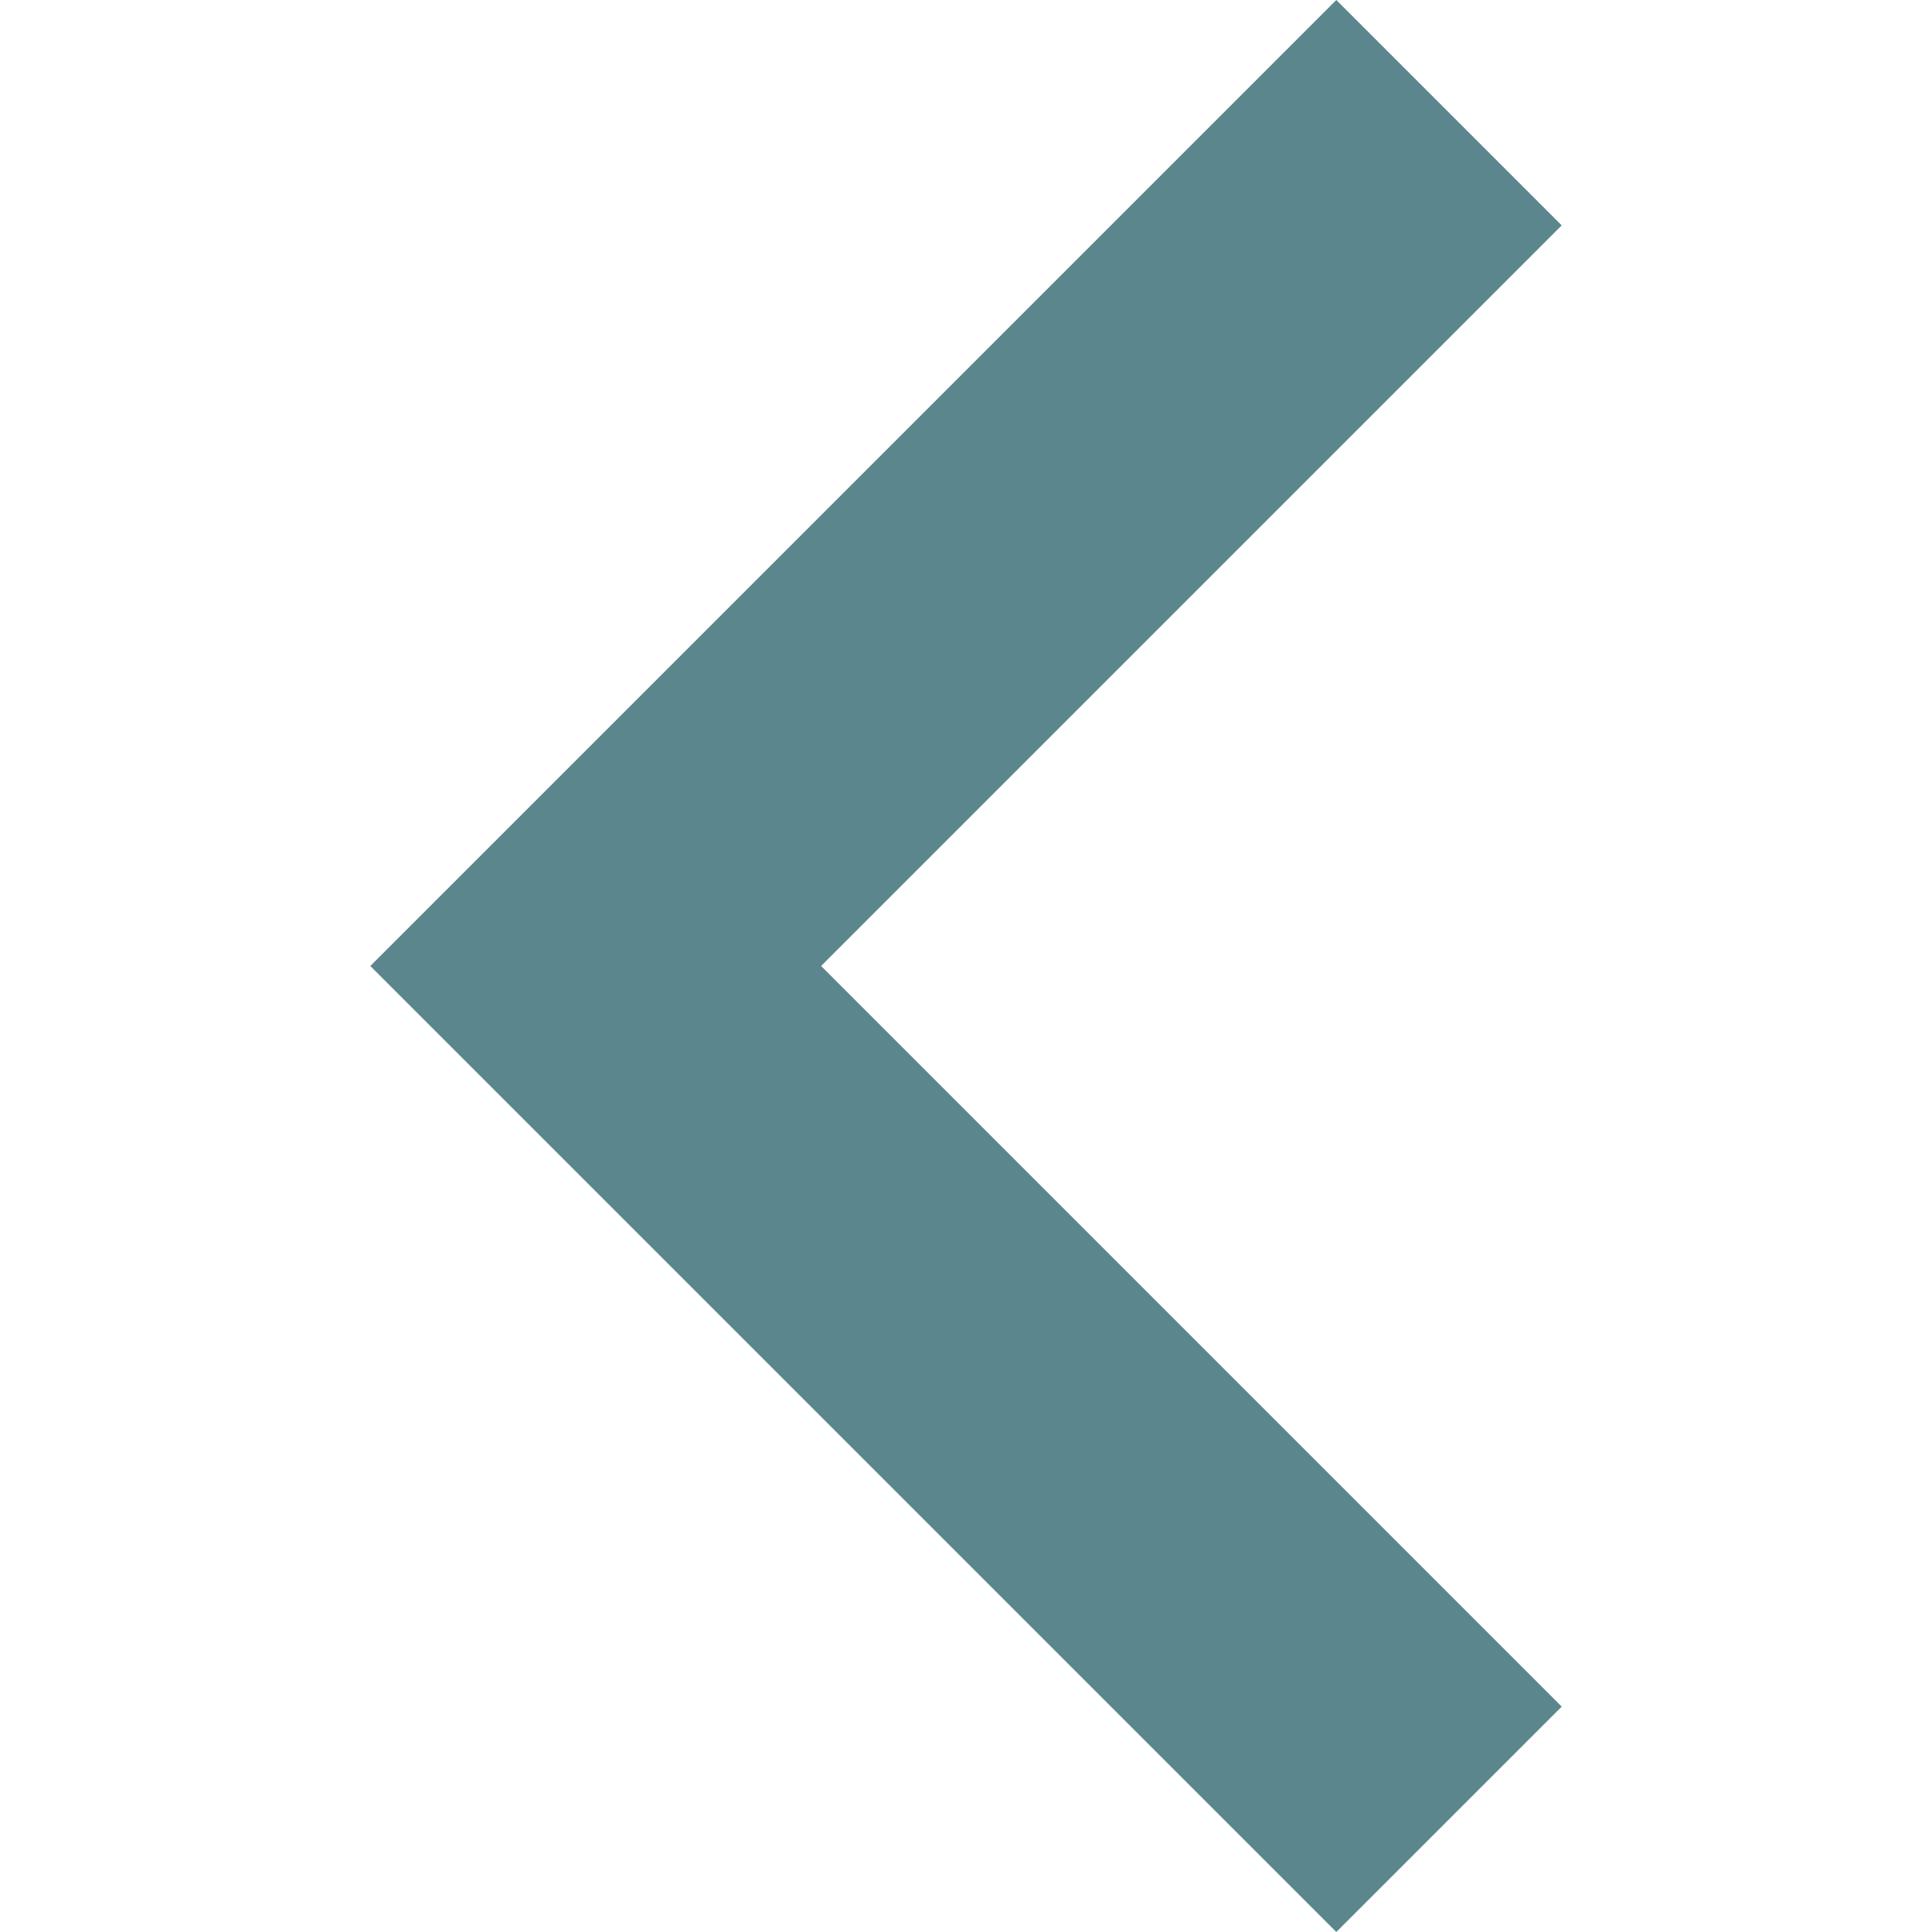
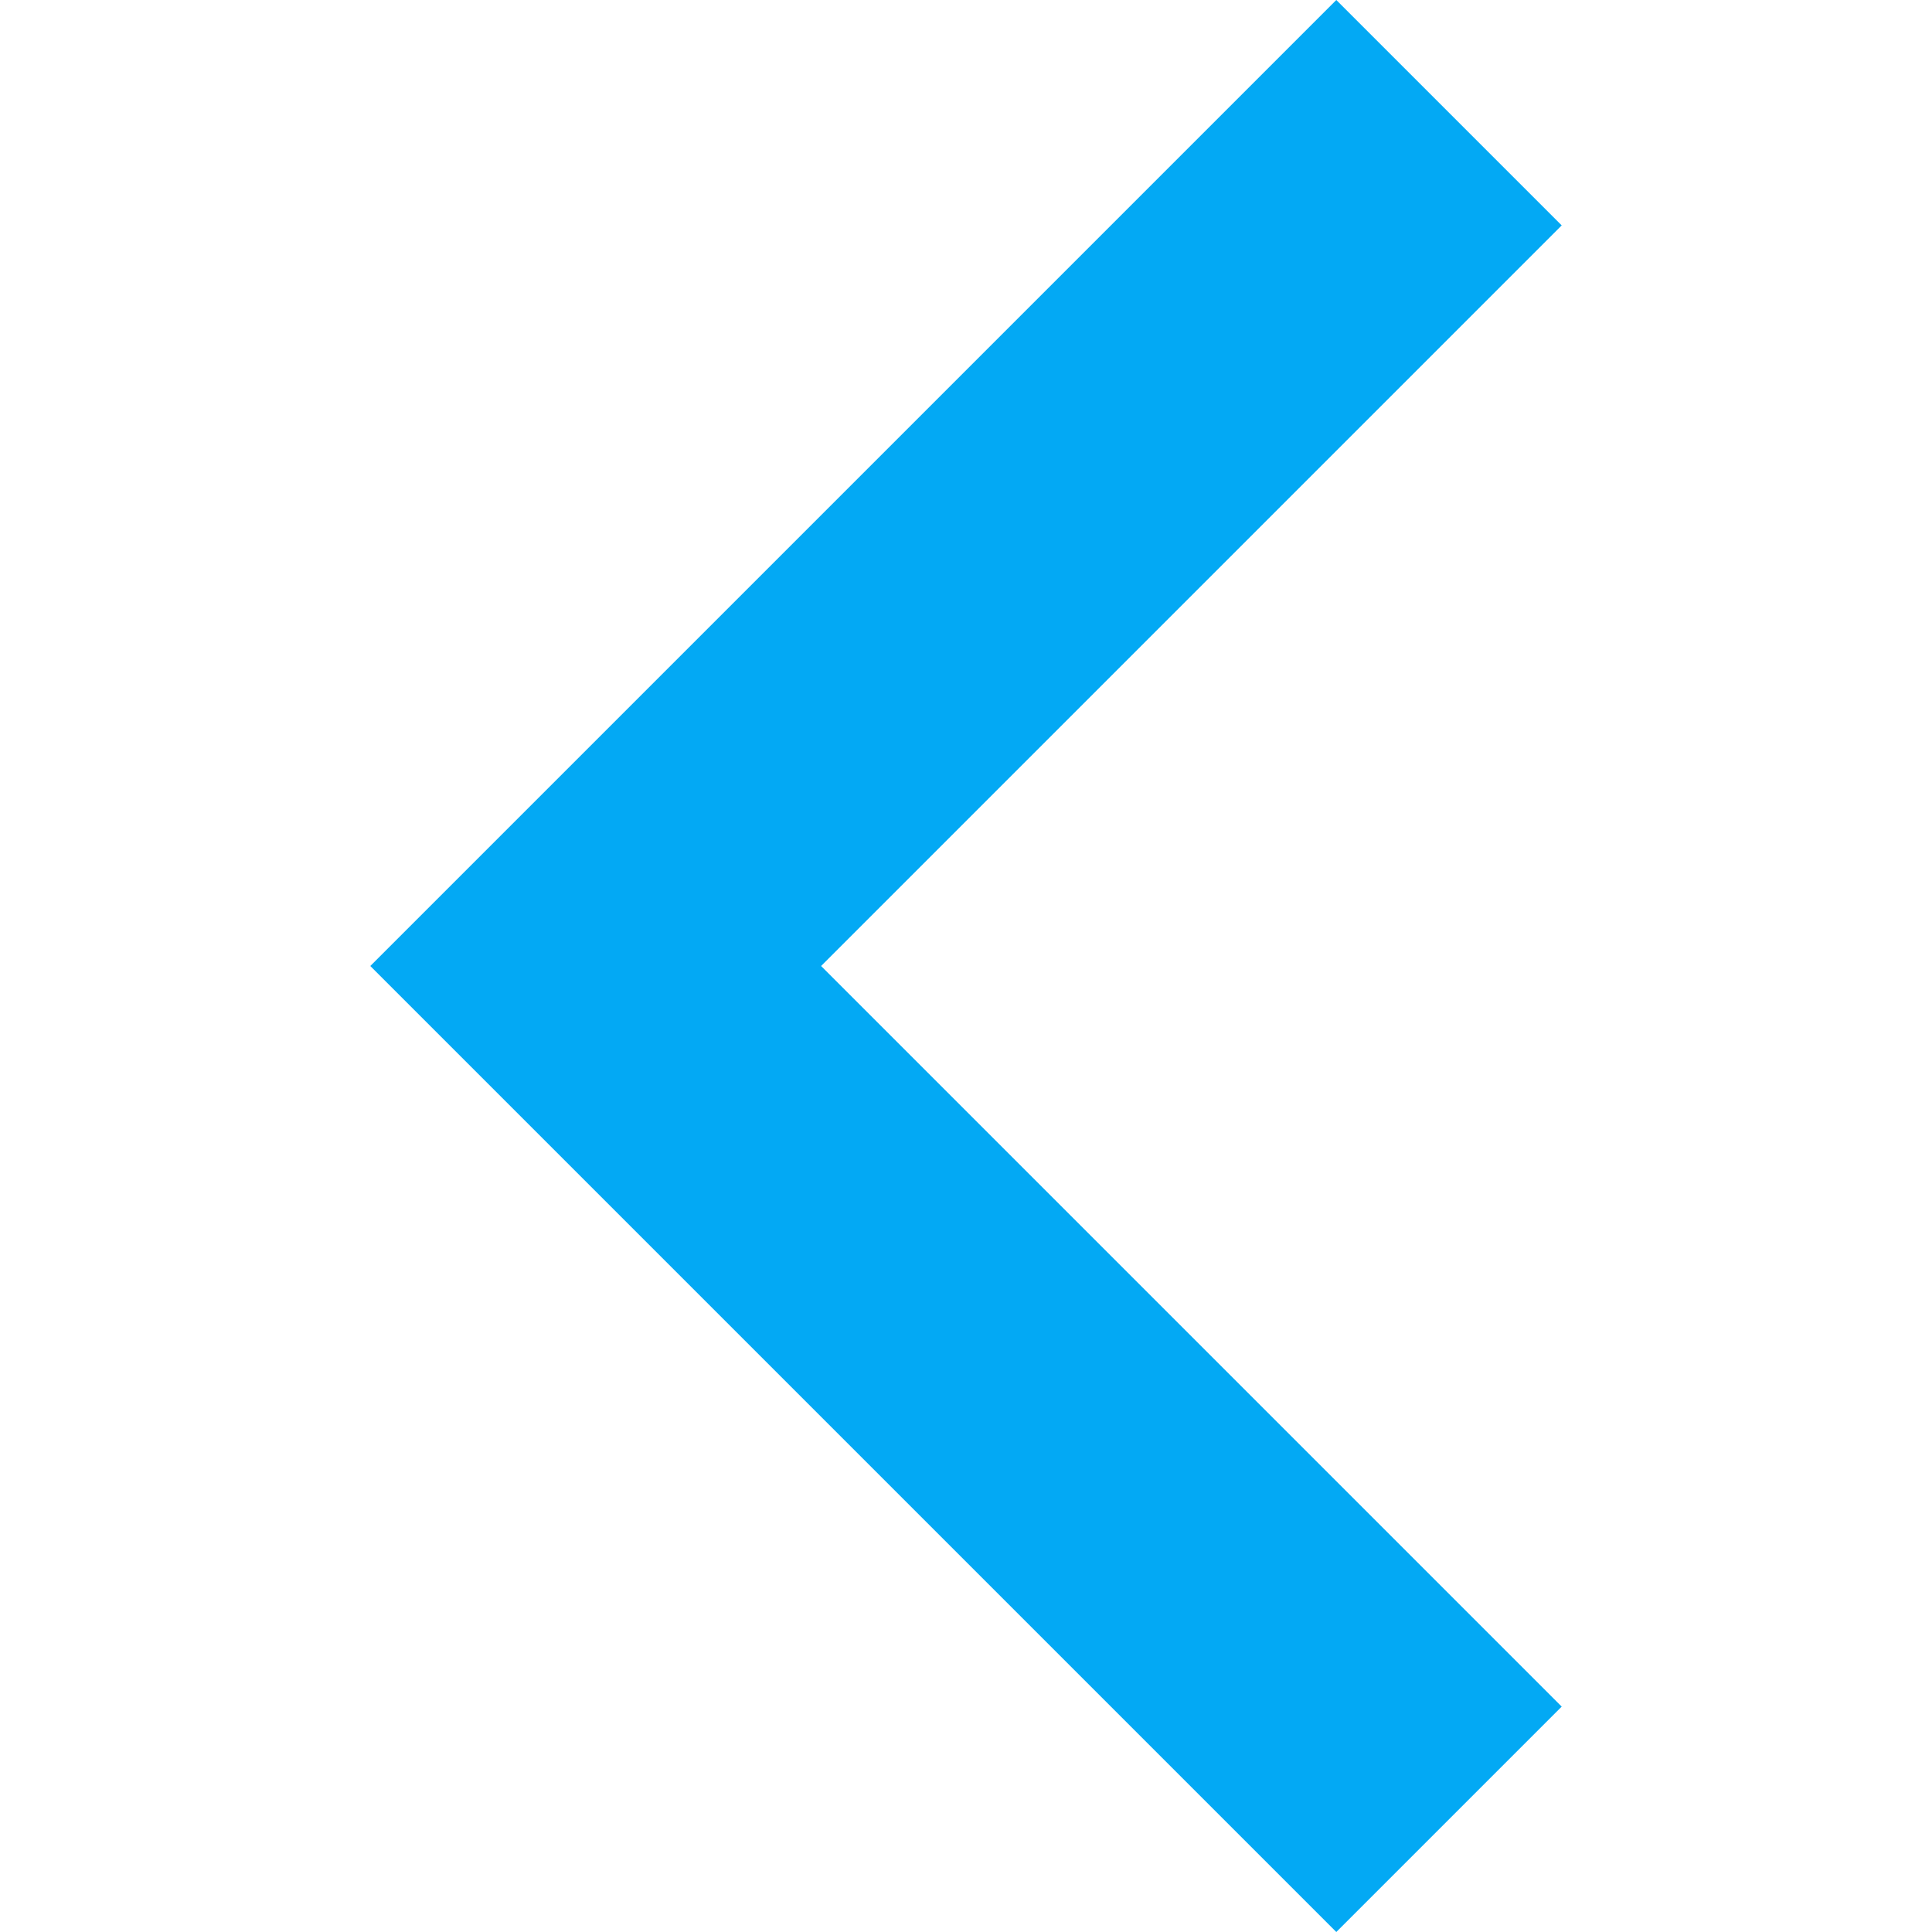
- <svg xmlns="http://www.w3.org/2000/svg" version="1.1" id="Capa_1" x="0px" y="0px" fill="#5c868d" width="12px" height="12px" viewBox="0 0 306 306" style="enable-background:new 0 0 306 306;" xml:space="preserve">
+ <svg xmlns="http://www.w3.org/2000/svg" version="1.1" id="Capa_1" x="0px" y="0px" fill="#03A9F4" width="12px" height="12px" viewBox="0 0 306 306" style="enable-background:new 0 0 306 306;" xml:space="preserve">
  <g>
    <g id="chevron-left">
      <polygon points="247.35,35.7 211.65,0 58.65,153 211.65,306 247.35,270.3 130.05,153   " />
    </g>
  </g>
  <g>
</g>
  <g>
</g>
  <g>
</g>
  <g>
</g>
  <g>
</g>
  <g>
</g>
  <g>
</g>
  <g>
</g>
  <g>
</g>
  <g>
</g>
  <g>
</g>
  <g>
</g>
  <g>
</g>
  <g>
</g>
  <g>
</g>
</svg>
